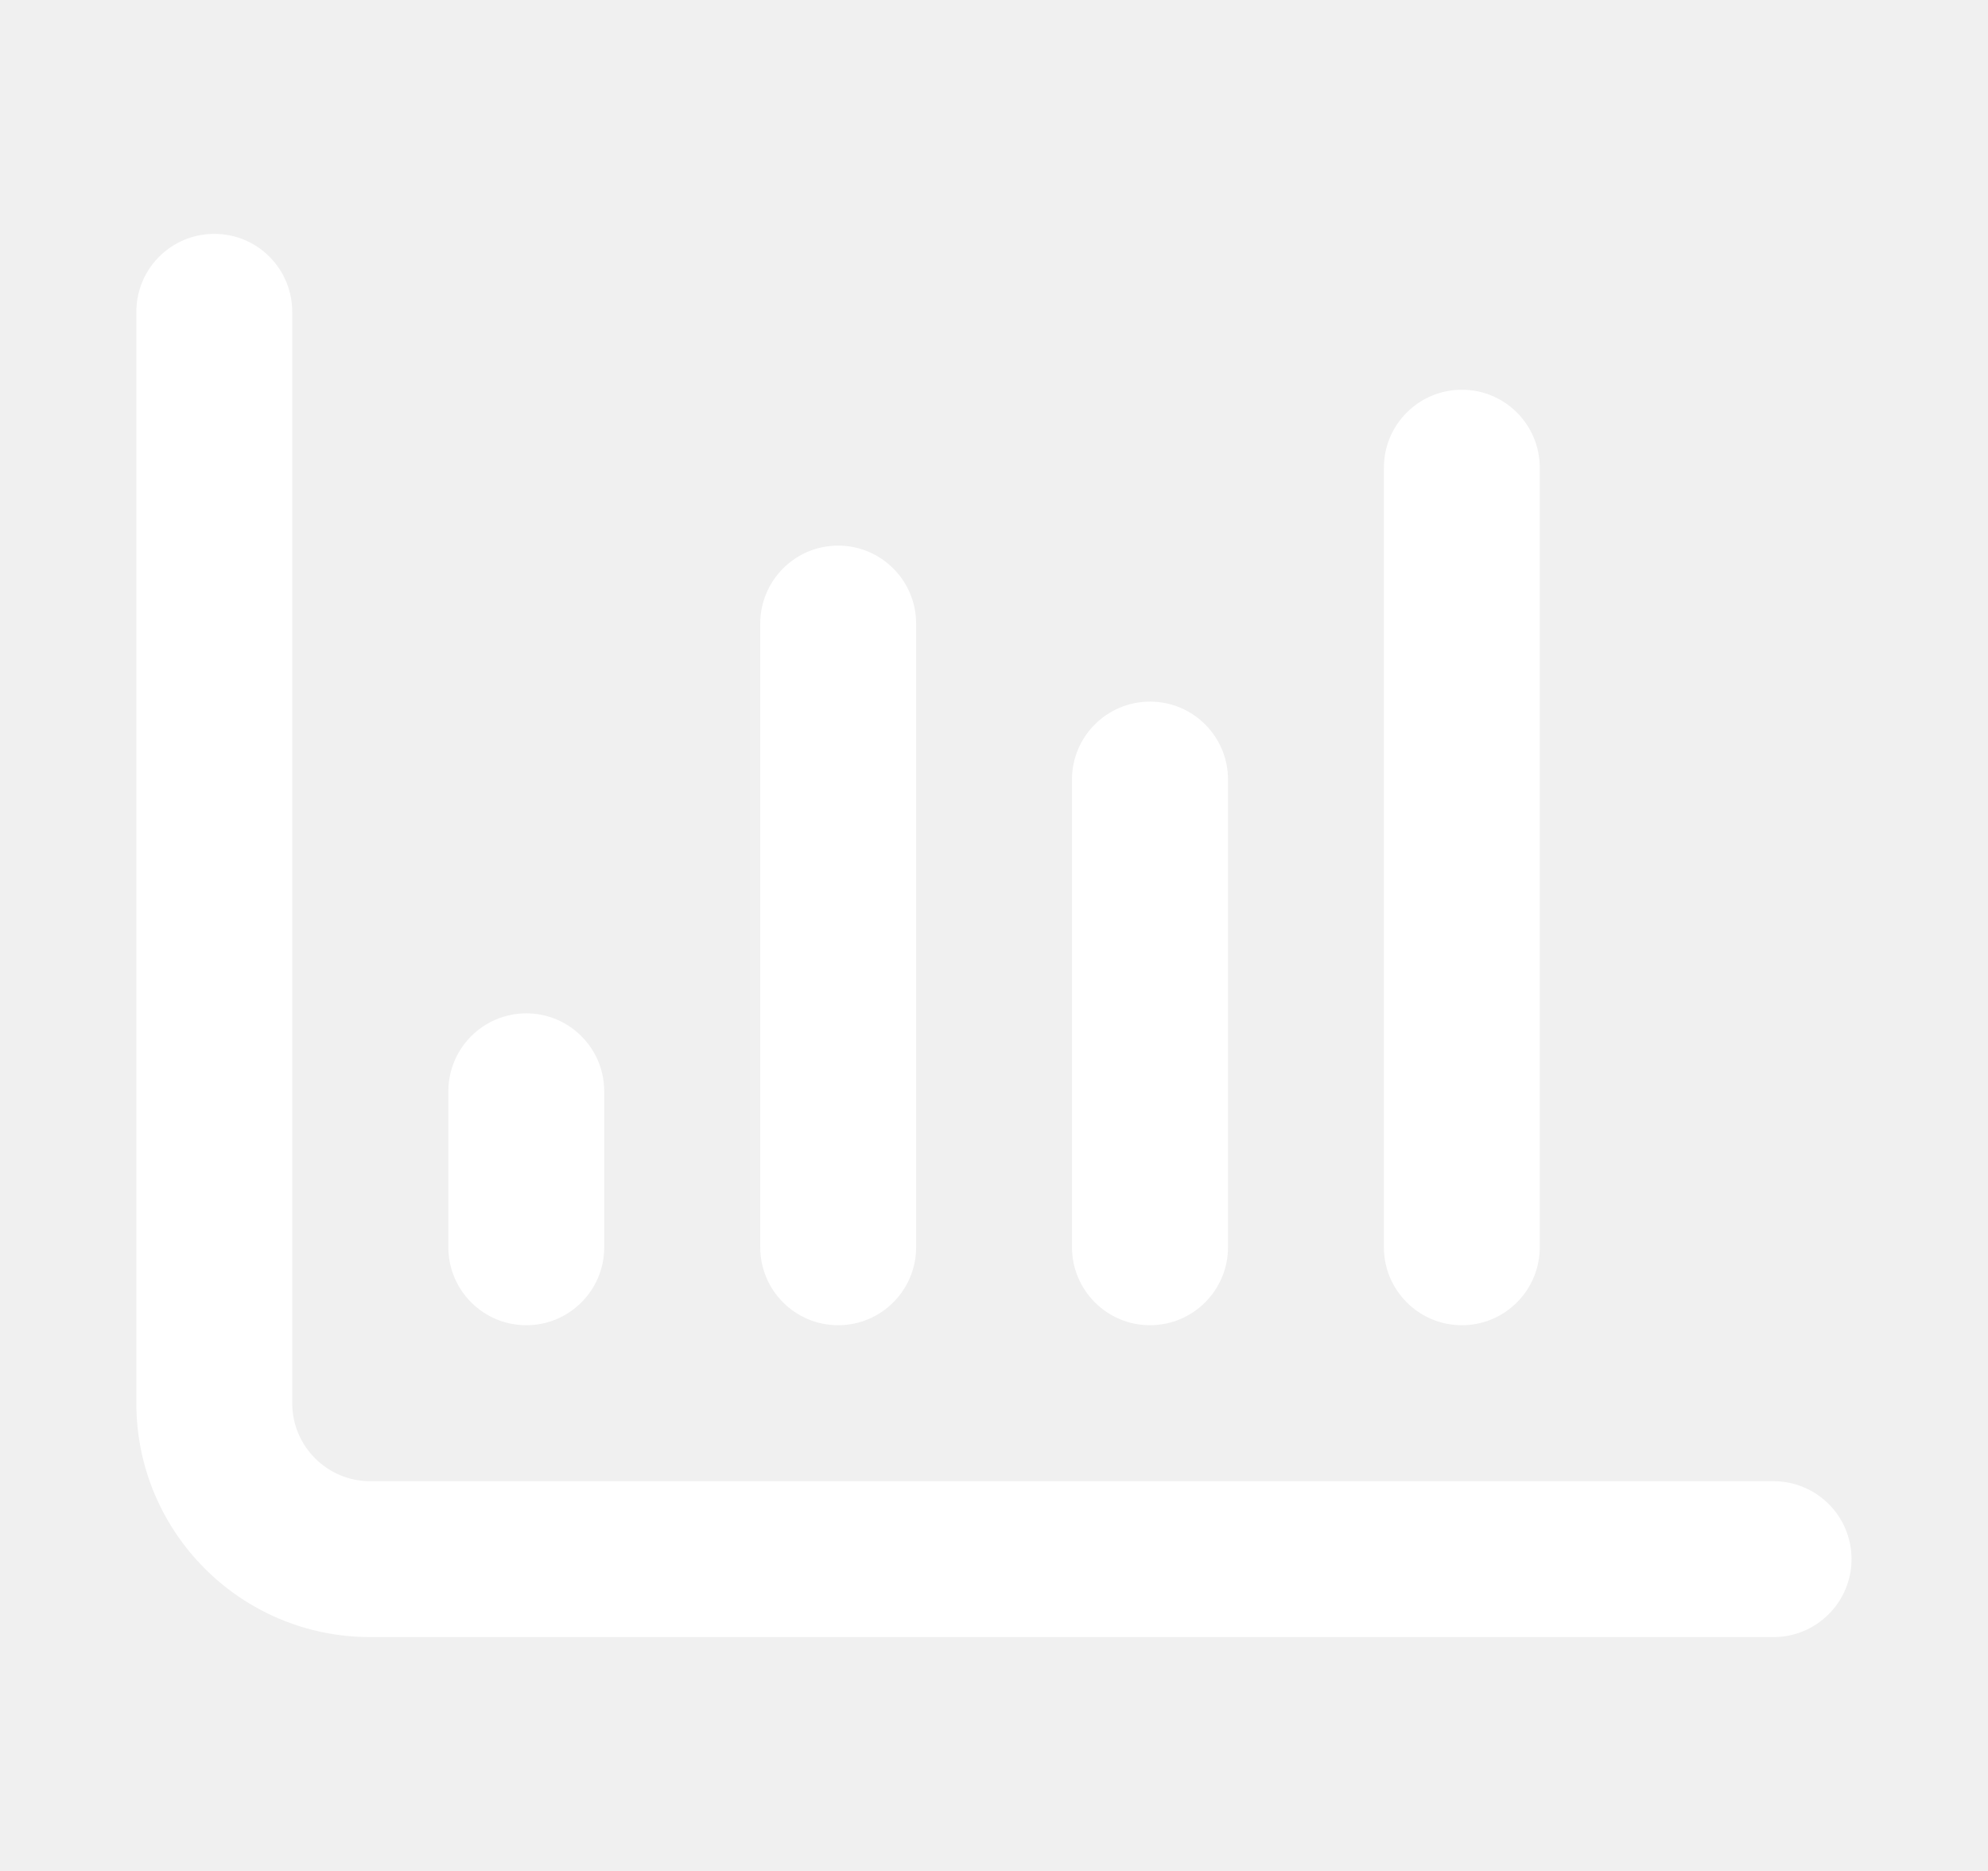
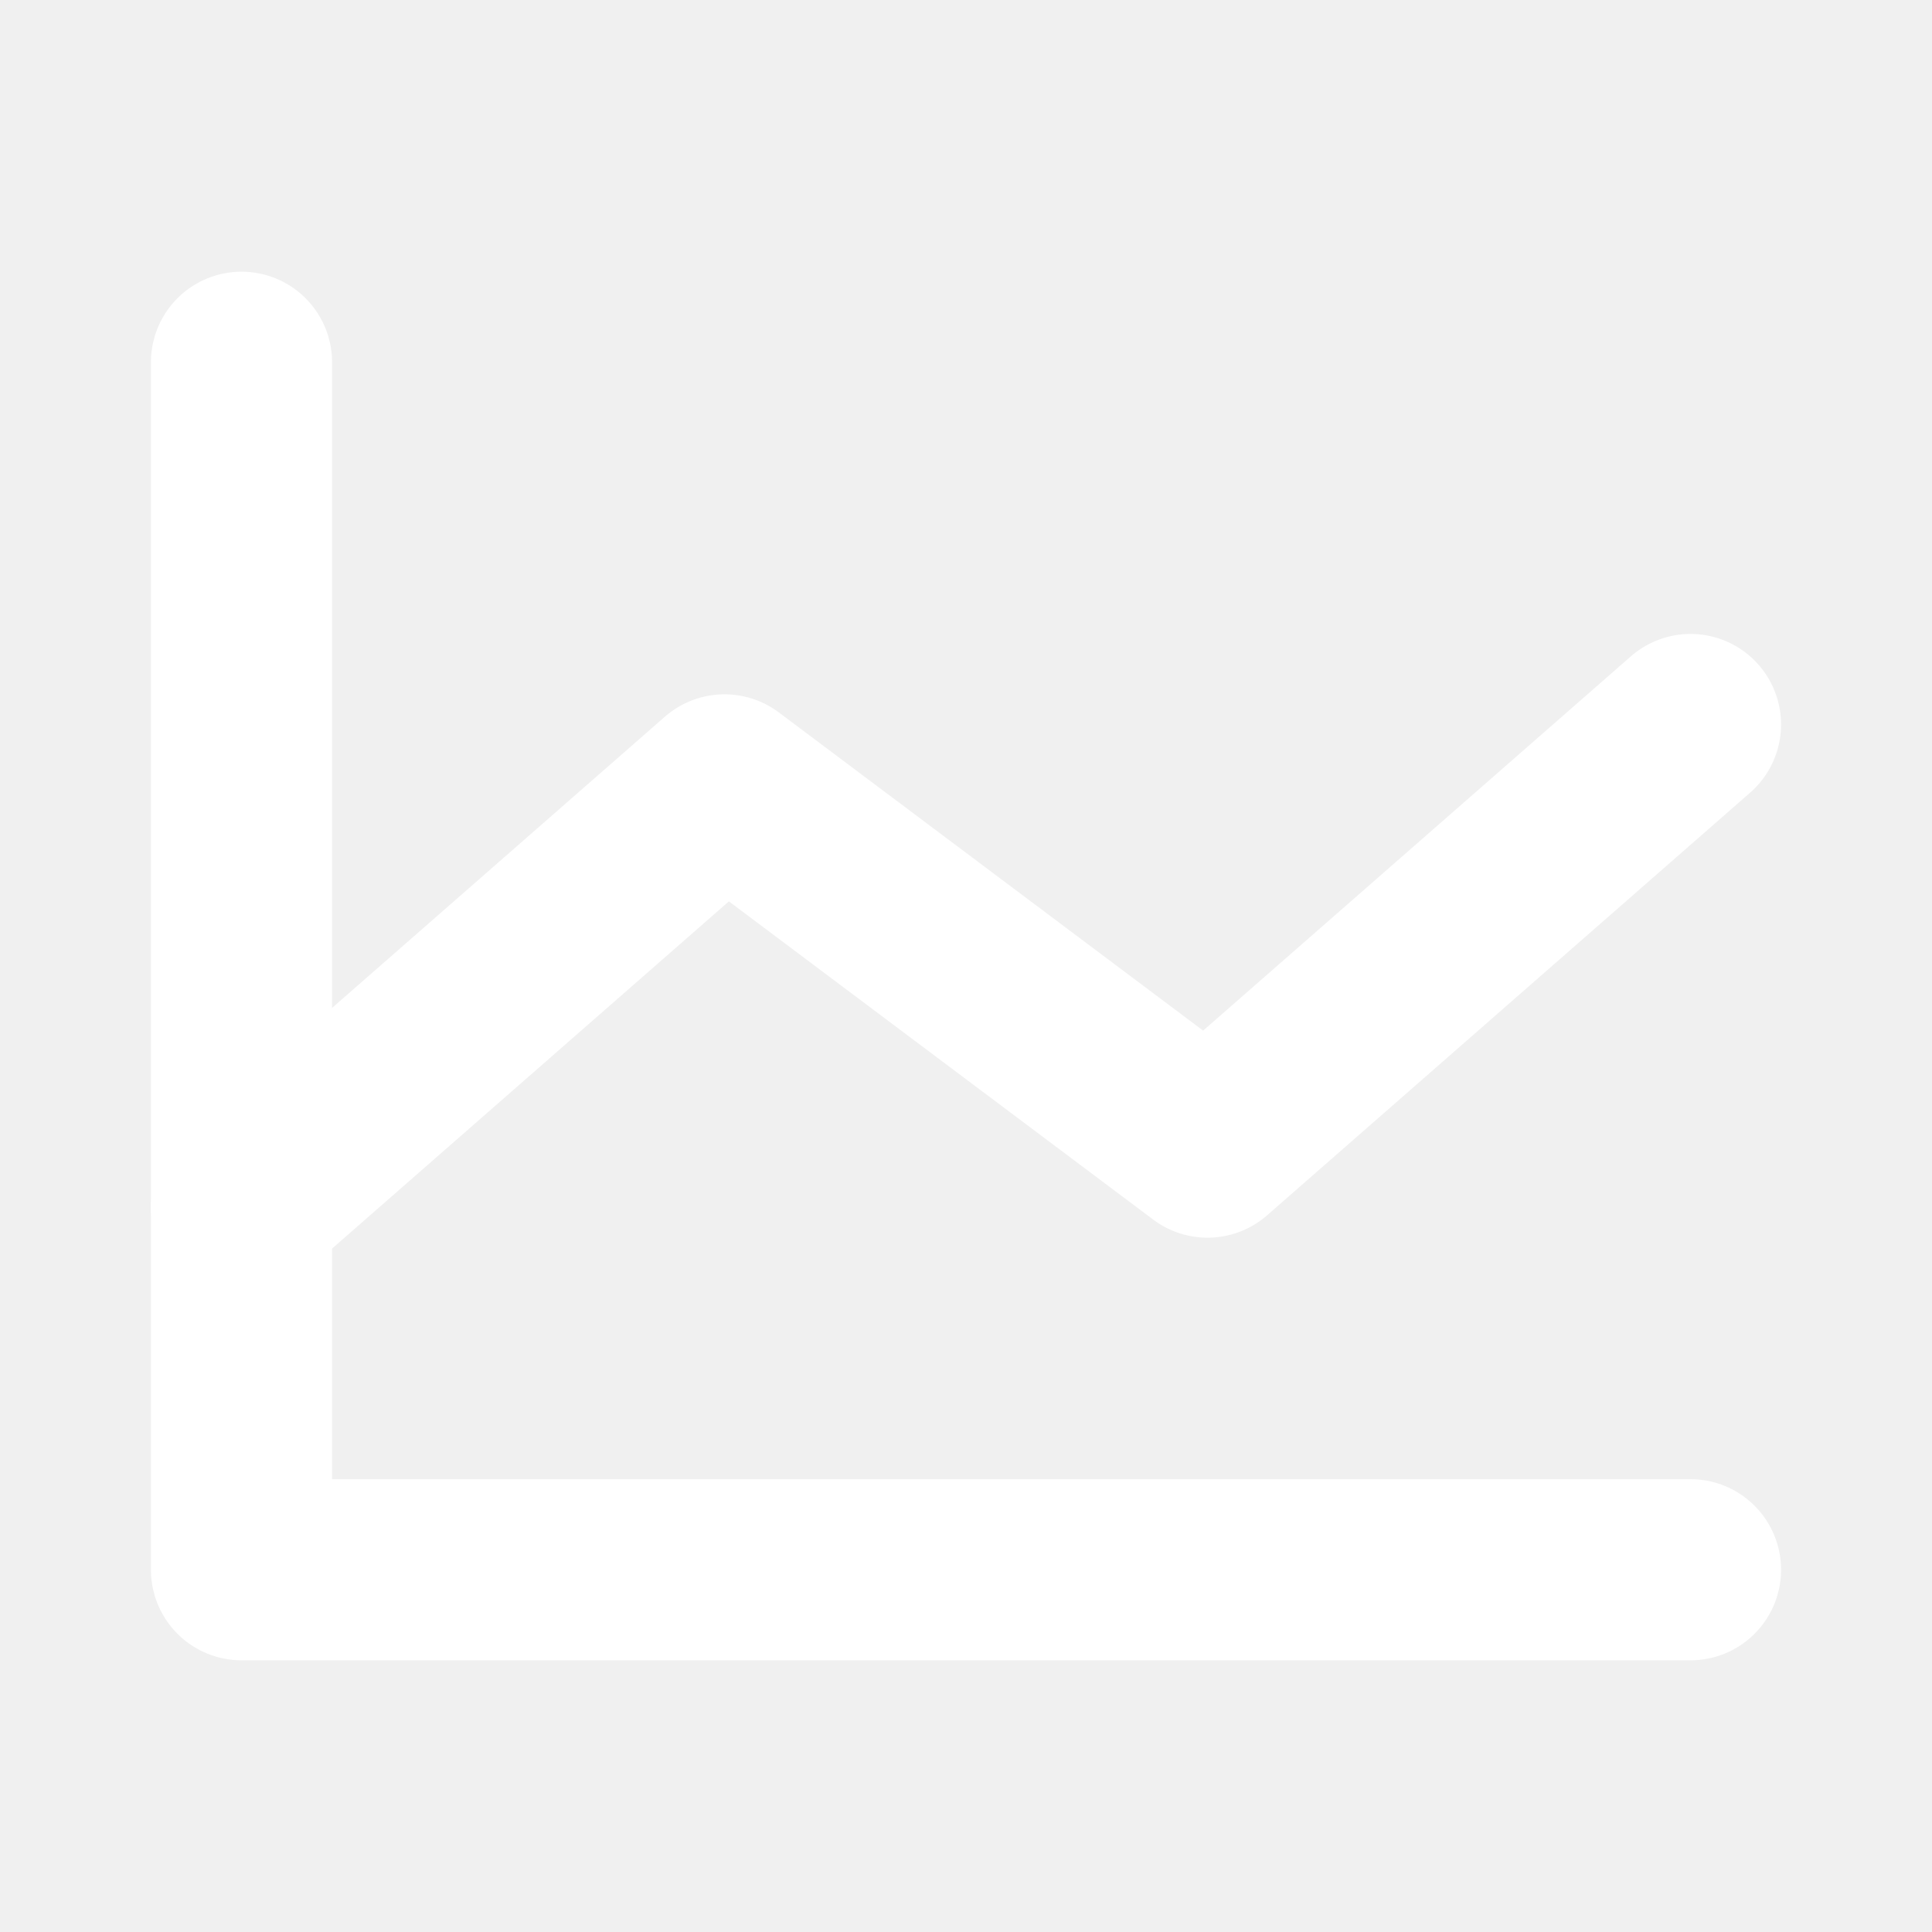
- <svg xmlns="http://www.w3.org/2000/svg" width="17" height="16" viewBox="0 0 17 16" fill="none">
-   <path fill-rule="evenodd" clip-rule="evenodd" d="M1.833 2C2.201 2 2.499 2.298 2.499 2.667V12C2.499 12.368 2.798 12.667 3.166 12.667H15.166C15.534 12.667 15.833 12.965 15.833 13.333C15.833 13.701 15.534 14 15.166 14H3.166C2.061 14 1.166 13.105 1.166 12V2.667C1.166 2.298 1.464 2 1.833 2Z" fill="white" />
-   <path d="M12.501 3.333C12.133 3.333 11.834 3.631 11.834 4V10.666C11.834 11.034 12.133 11.333 12.501 11.333C12.869 11.333 13.167 11.034 13.167 10.666V4C13.167 3.631 12.869 3.333 12.501 3.333Z" fill="white" />
-   <path d="M7.167 4.666C6.799 4.666 6.501 4.965 6.501 5.333V10.666C6.501 11.034 6.799 11.333 7.167 11.333C7.536 11.333 7.834 11.034 7.834 10.666V5.333C7.834 4.965 7.536 4.666 7.167 4.666Z" fill="white" />
-   <path d="M4.501 8.666C4.132 8.666 3.834 8.965 3.834 9.333V10.666C3.834 11.034 4.132 11.333 4.501 11.333C4.869 11.333 5.167 11.034 5.167 10.666V9.333C5.167 8.965 4.869 8.666 4.501 8.666Z" fill="white" />
-   <path d="M9.167 6.666C9.167 6.298 9.466 6 9.834 6C10.202 6 10.501 6.298 10.501 6.666V10.666C10.501 11.034 10.202 11.333 9.834 11.333C9.466 11.333 9.167 11.034 9.167 10.666V6.666Z" fill="white" />
+ <svg xmlns="http://www.w3.org/2000/svg" width="16" height="16" viewBox="0 0 16 16" fill="none">
+   <path d="M14 13H2V3" stroke="white" stroke-width="1.5" stroke-linecap="round" stroke-linejoin="round" />
+   <path d="M14 6L10 9.5L6 6.5L2 10" stroke="white" stroke-width="1.5" stroke-linecap="round" stroke-linejoin="round" />
</svg>
